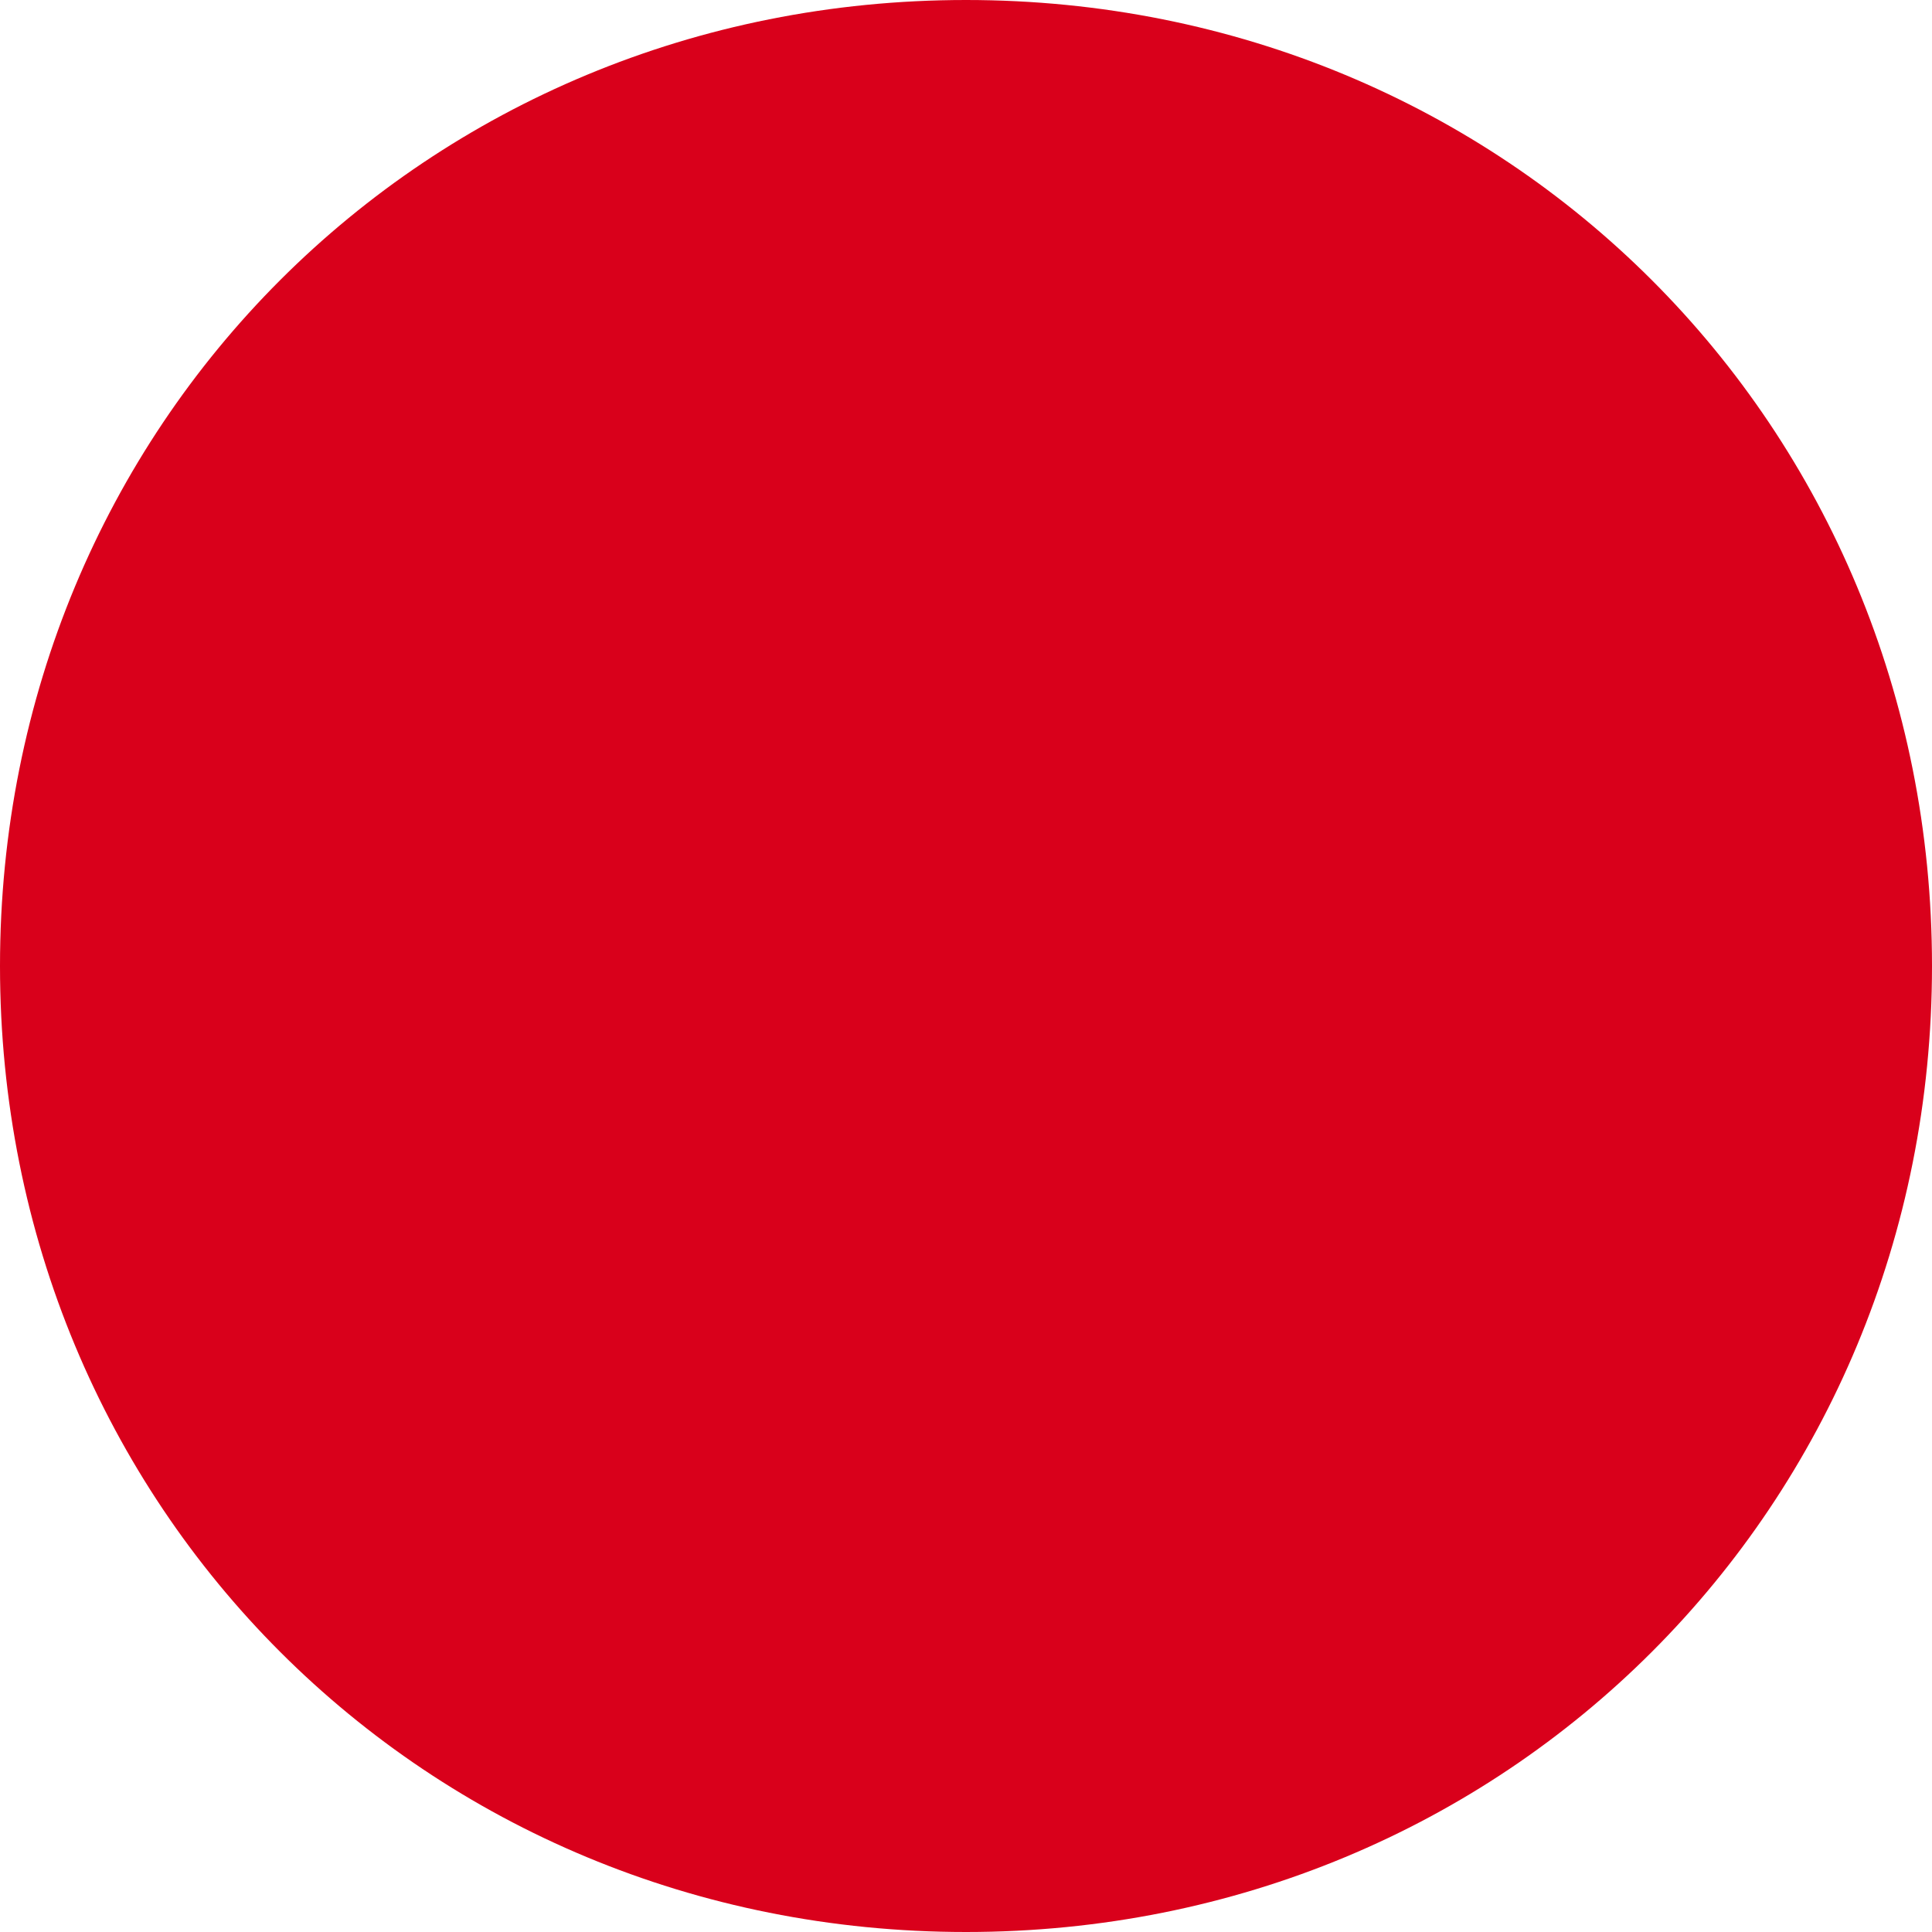
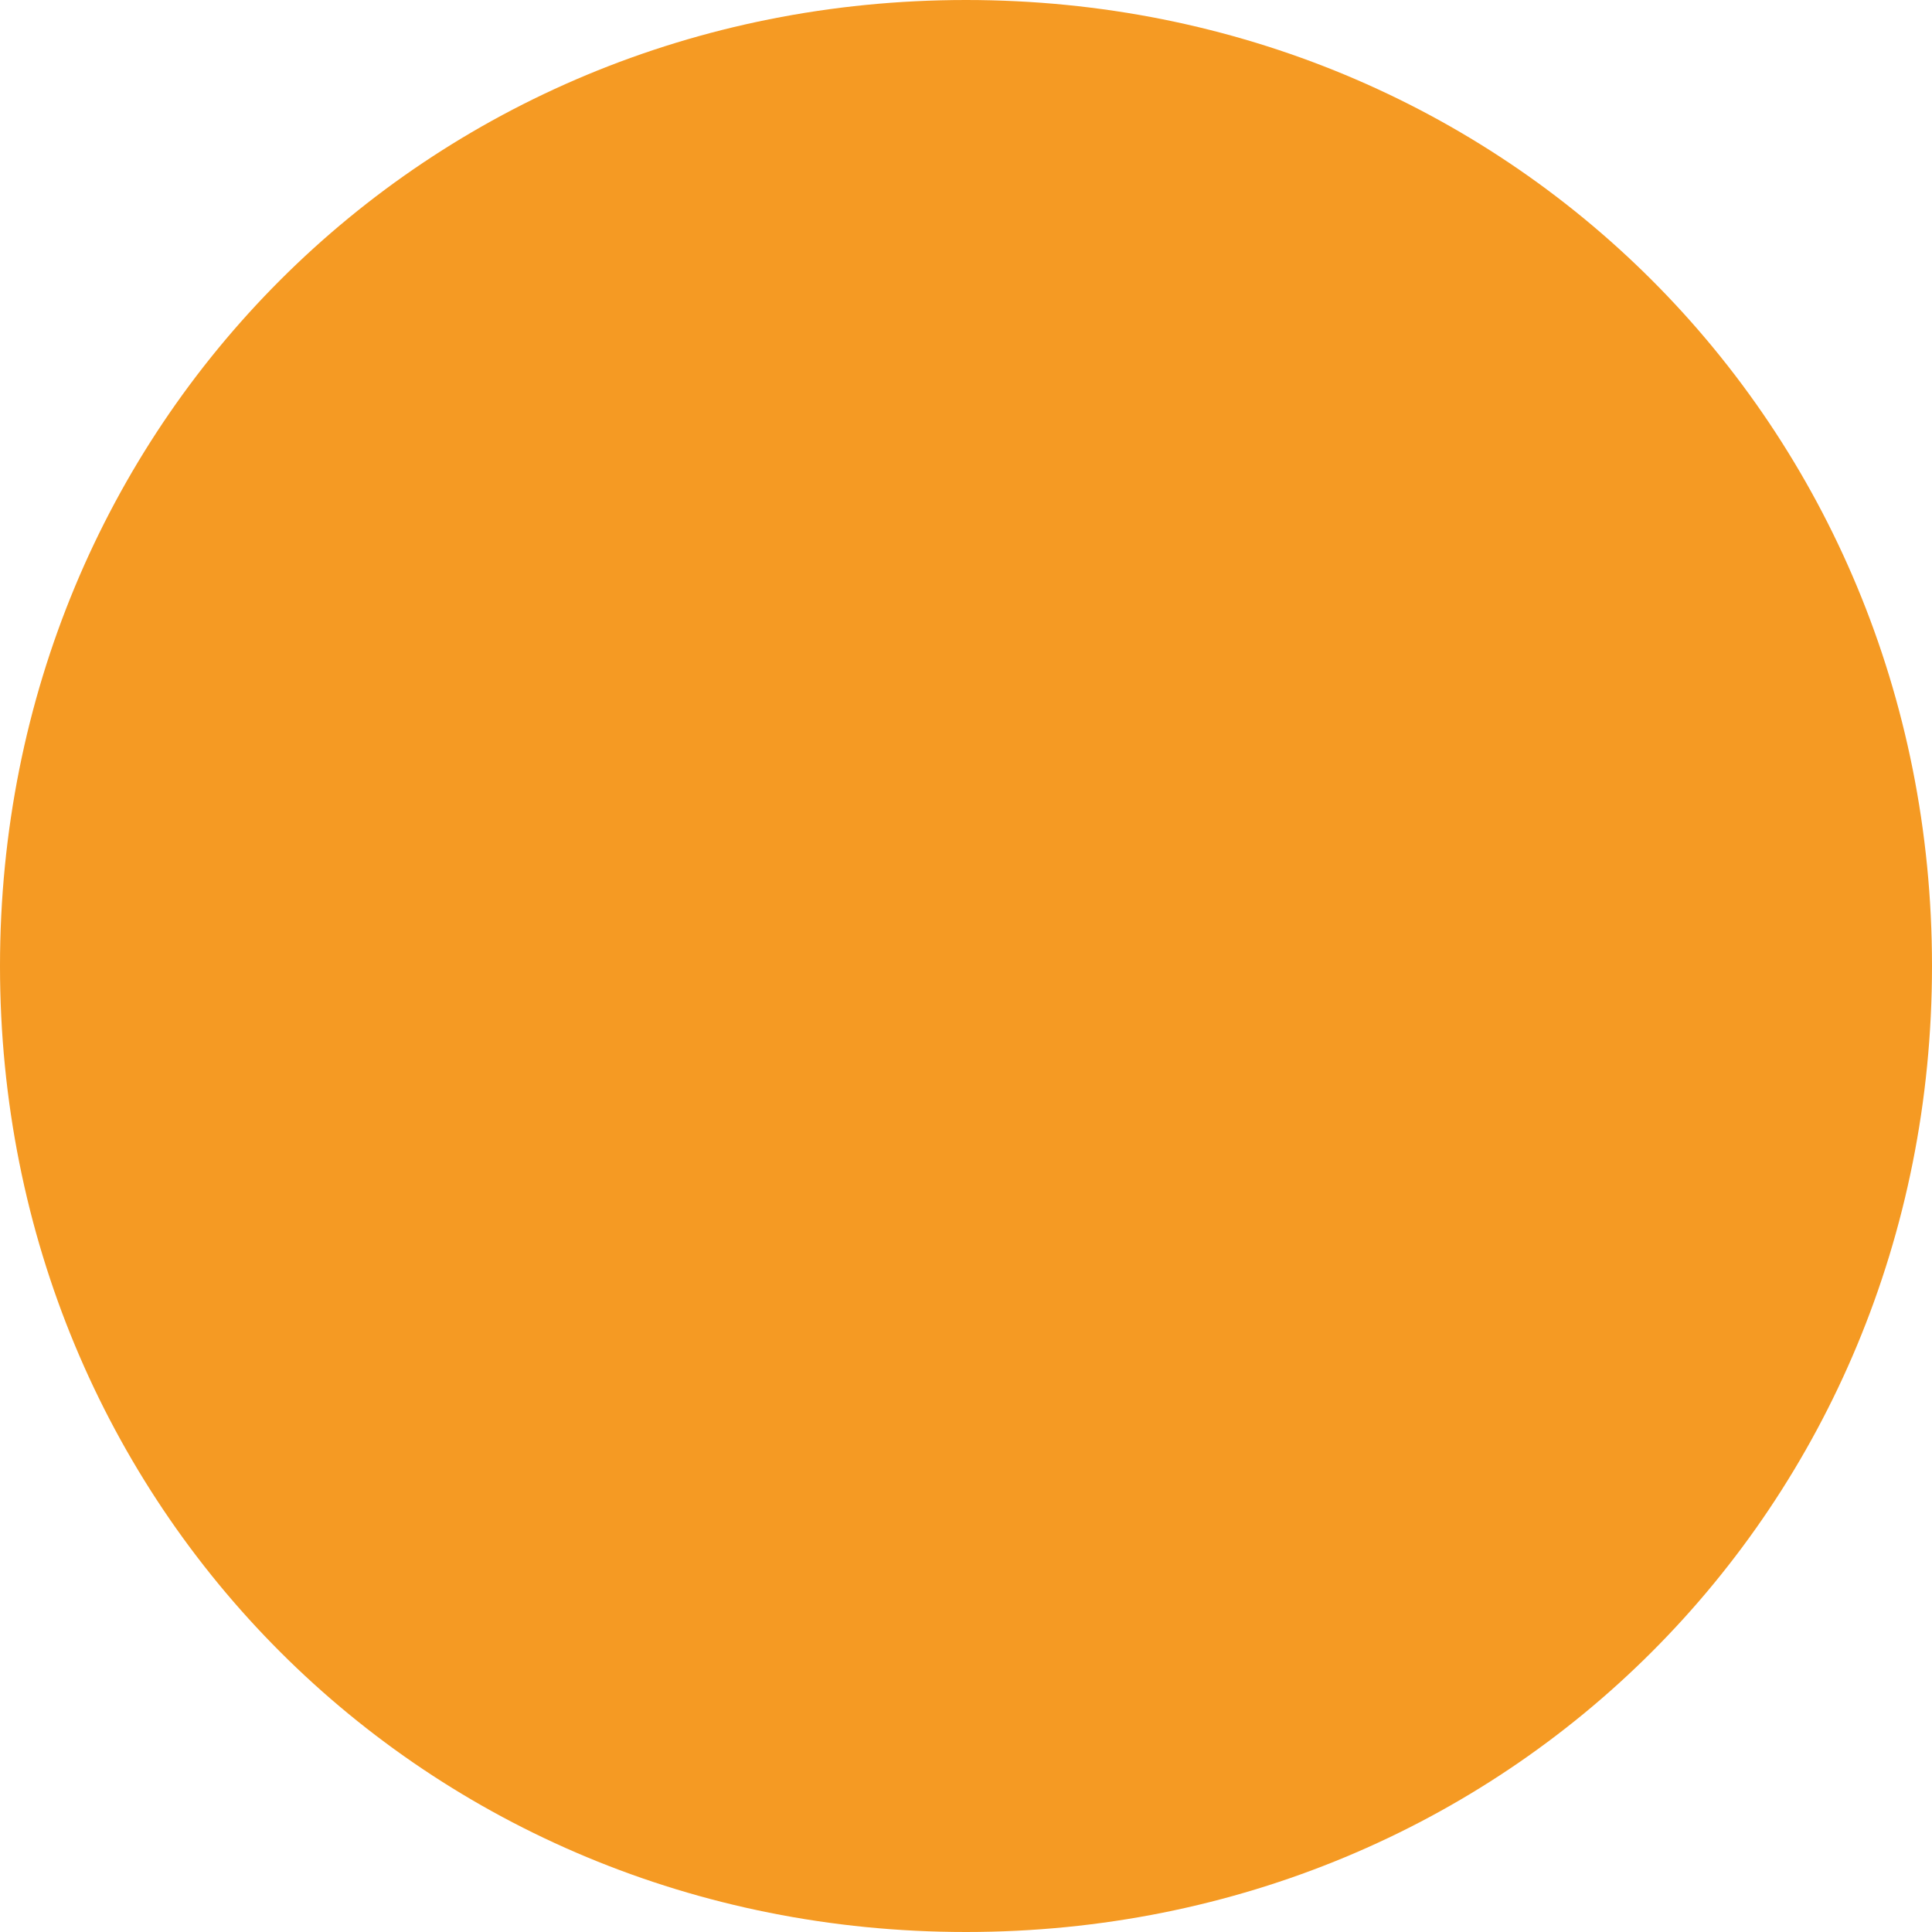
<svg xmlns="http://www.w3.org/2000/svg" version="1.1" width="5px" height="5px">
-   <g transform="matrix(1 0 0 1 -740 -2146 )">
-     <path d="M 742.5 2146  C 743.9 2146  745 2147.1  745 2148.5  C 745 2149.9  743.9 2151  742.5 2151  C 741.1 2151  740 2149.9  740 2148.5  C 740 2147.1  741.1 2146  742.5 2146  Z " fill-rule="nonzero" fill="#d9001b" stroke="none" />
+   <g transform="matrix(1 0 0 1 -690 -2146 )">
+     <path d="M 692.5 2146  C 693.9 2146  695 2147.1  695 2148.5  C 695 2149.9  693.9 2151  692.5 2151  C 691.1 2151  690 2149.9  690 2148.5  C 690 2147.1  691.1 2146  692.5 2146  Z " fill-rule="nonzero" fill="#f59a23" stroke="none" />
  </g>
</svg>
